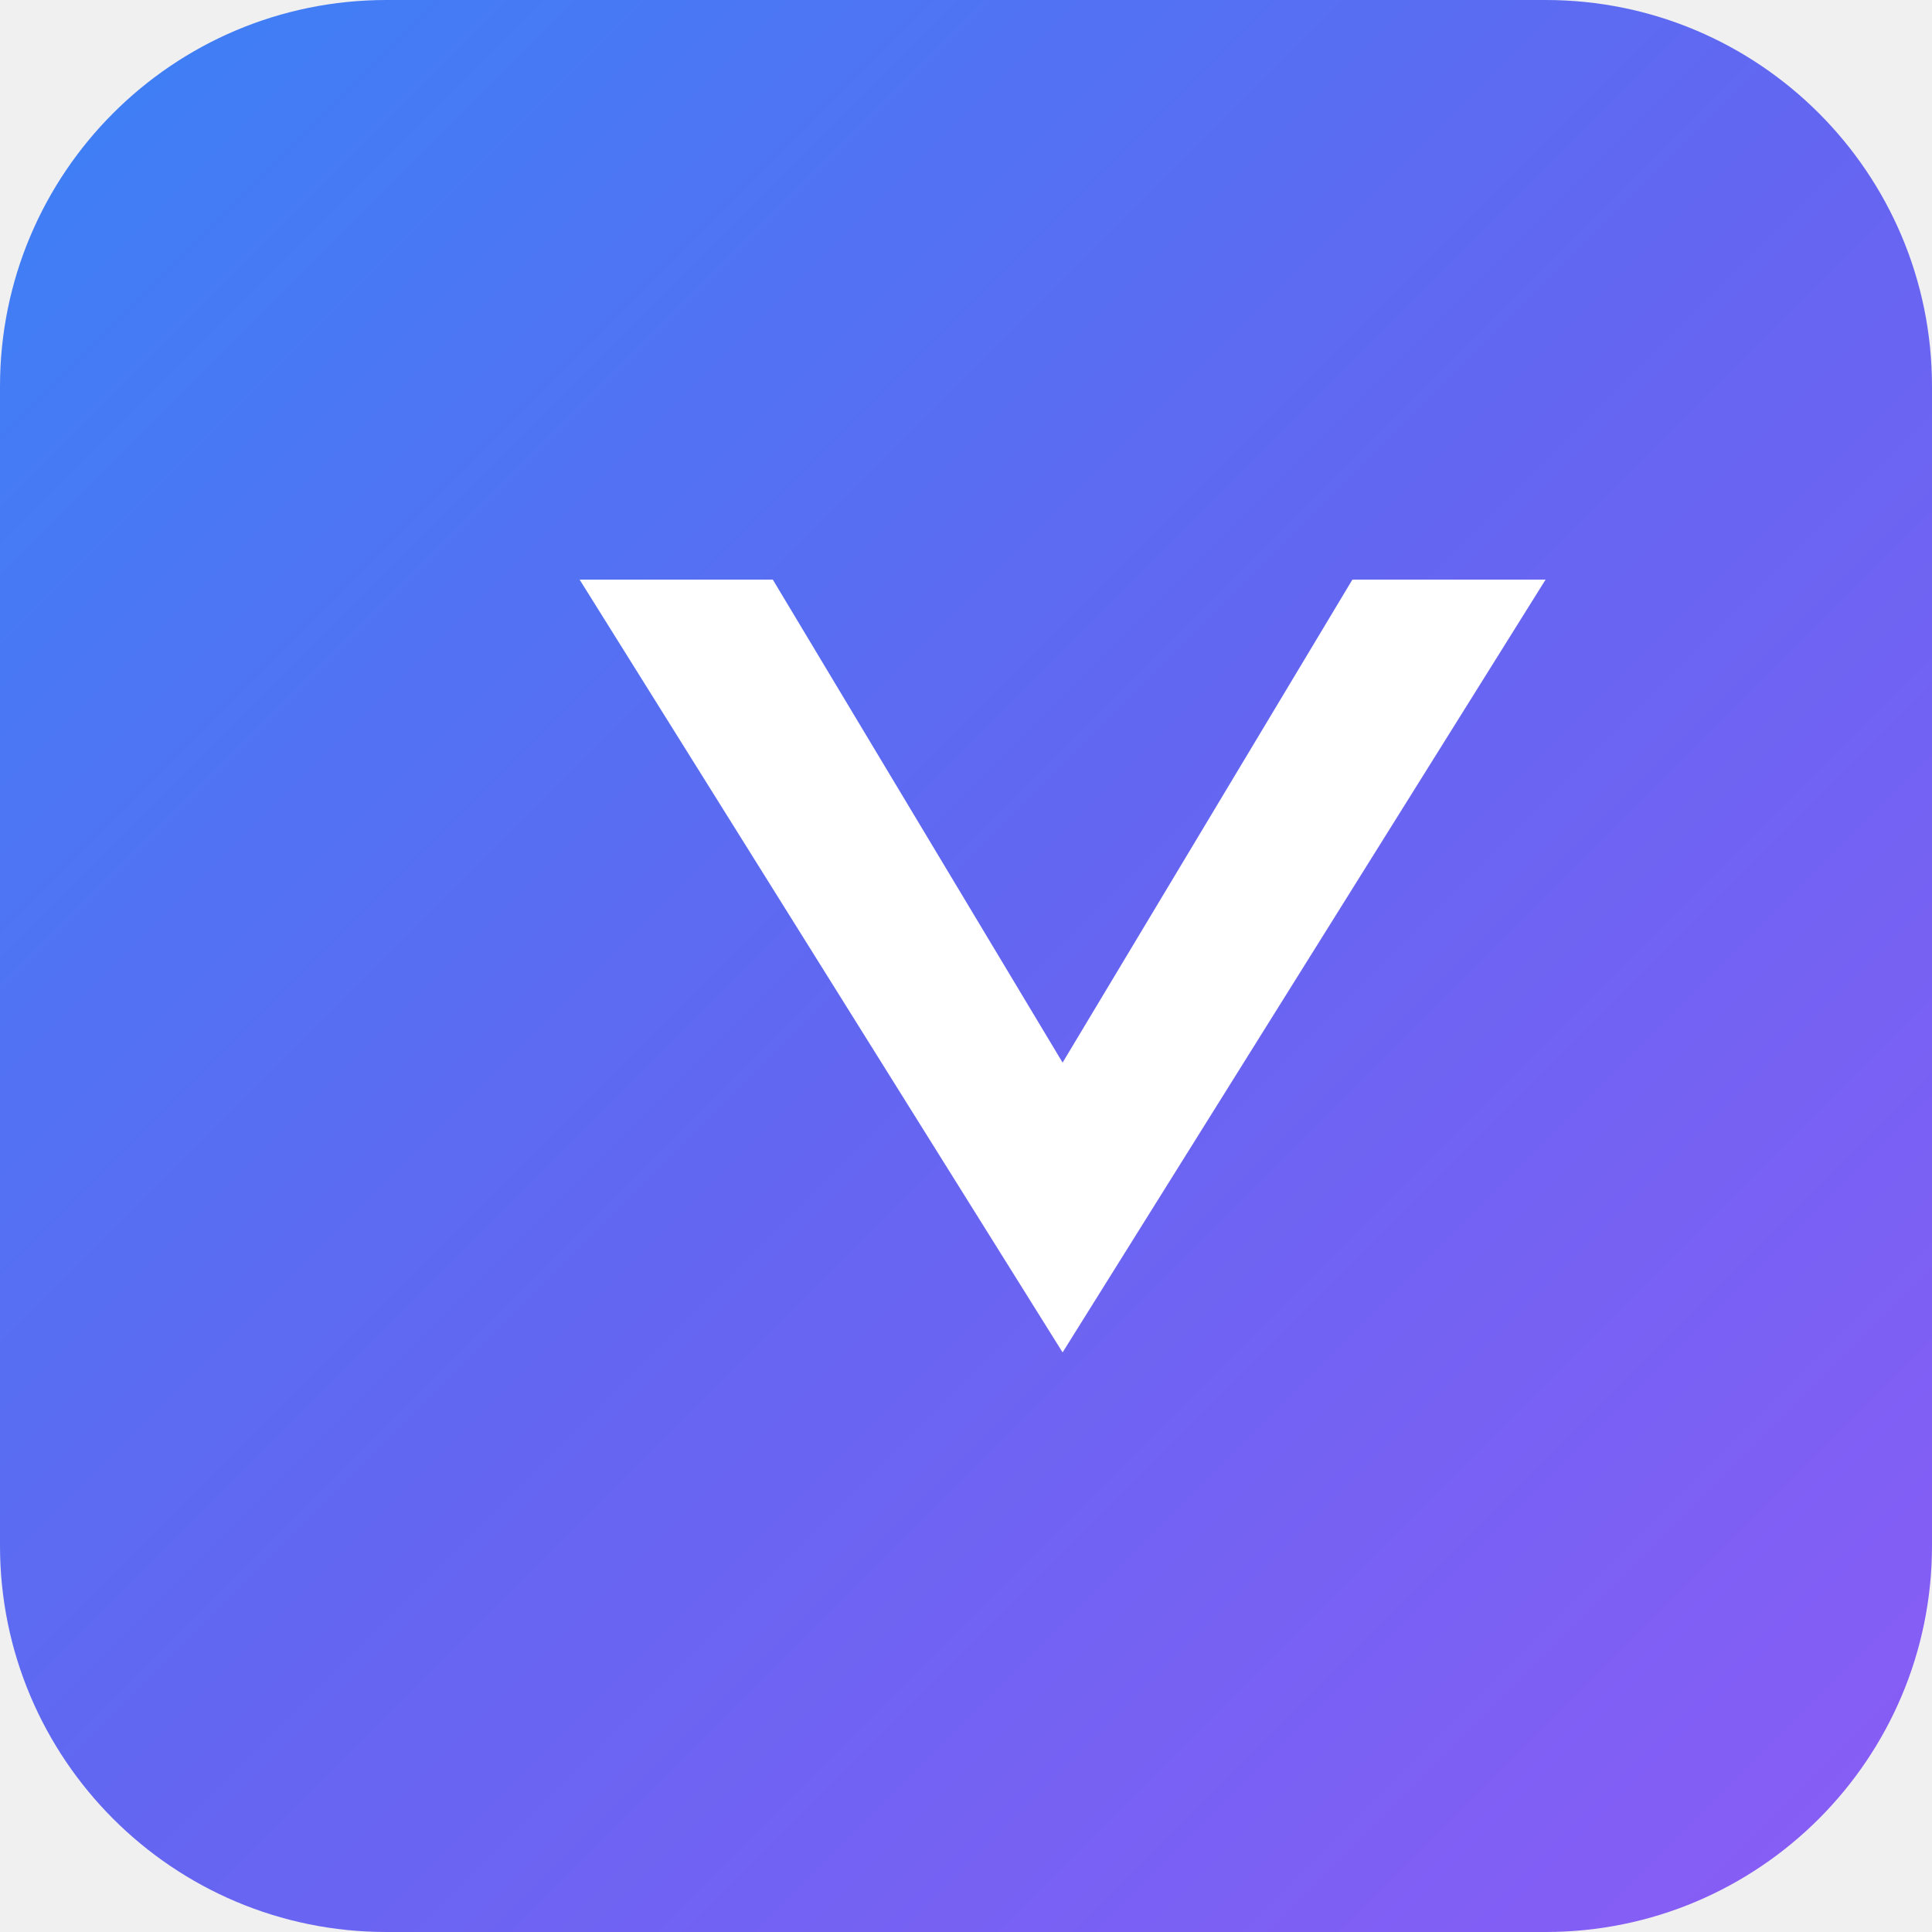
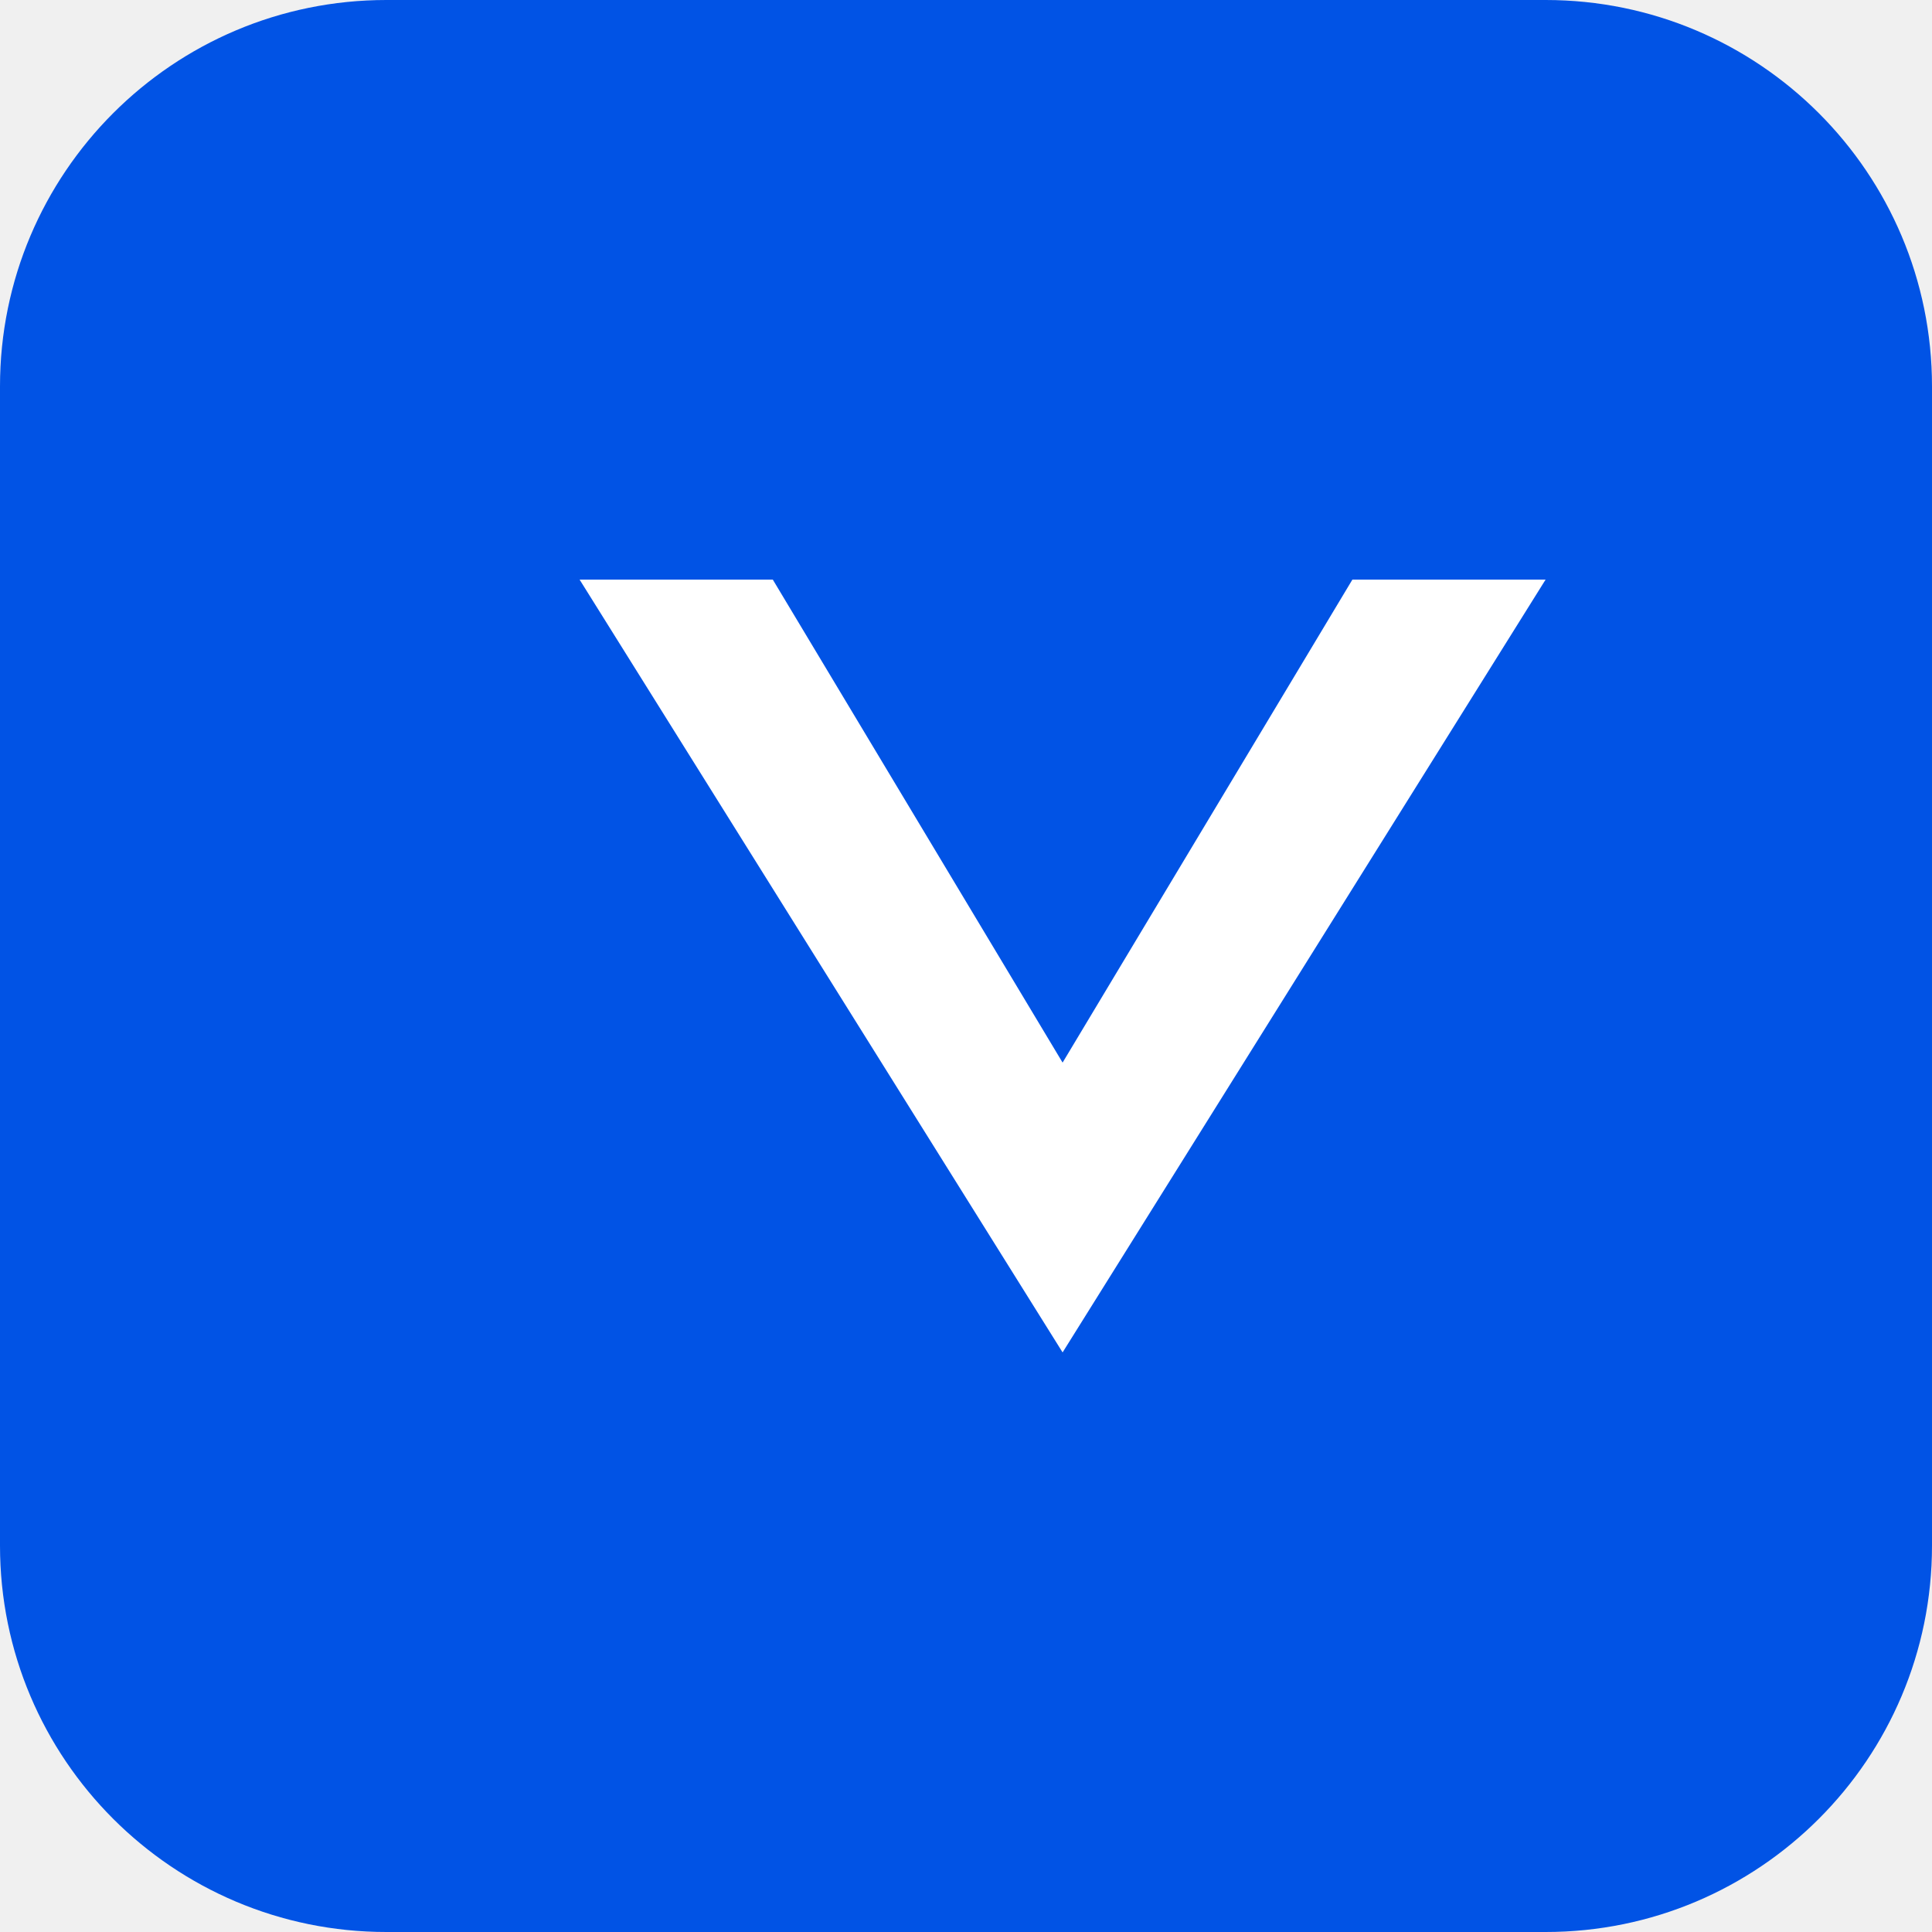
<svg xmlns="http://www.w3.org/2000/svg" viewBox="0 0 400 400" role="img" aria-label="Vcode">
-   <defs>
-     <linearGradient id="g" x1="0%" y1="0%" x2="100%" y2="100%">
-       <stop offset="0%" stop-color="#3b82f6" />
-       <stop offset="50%" stop-color="#6366f1" />
-       <stop offset="100%" stop-color="#8b5cf6" />
-     </linearGradient>
-   </defs>
-   <rect width="400" height="400" rx="80" fill="url(#g)" />
+   <rect width="400" height="400" rx="80" fill="#0153e5" />
  <path fill="#fff" d="M120,120 h40 l60,100 l60,-100 h40 l-100,160 z" />
</svg>
